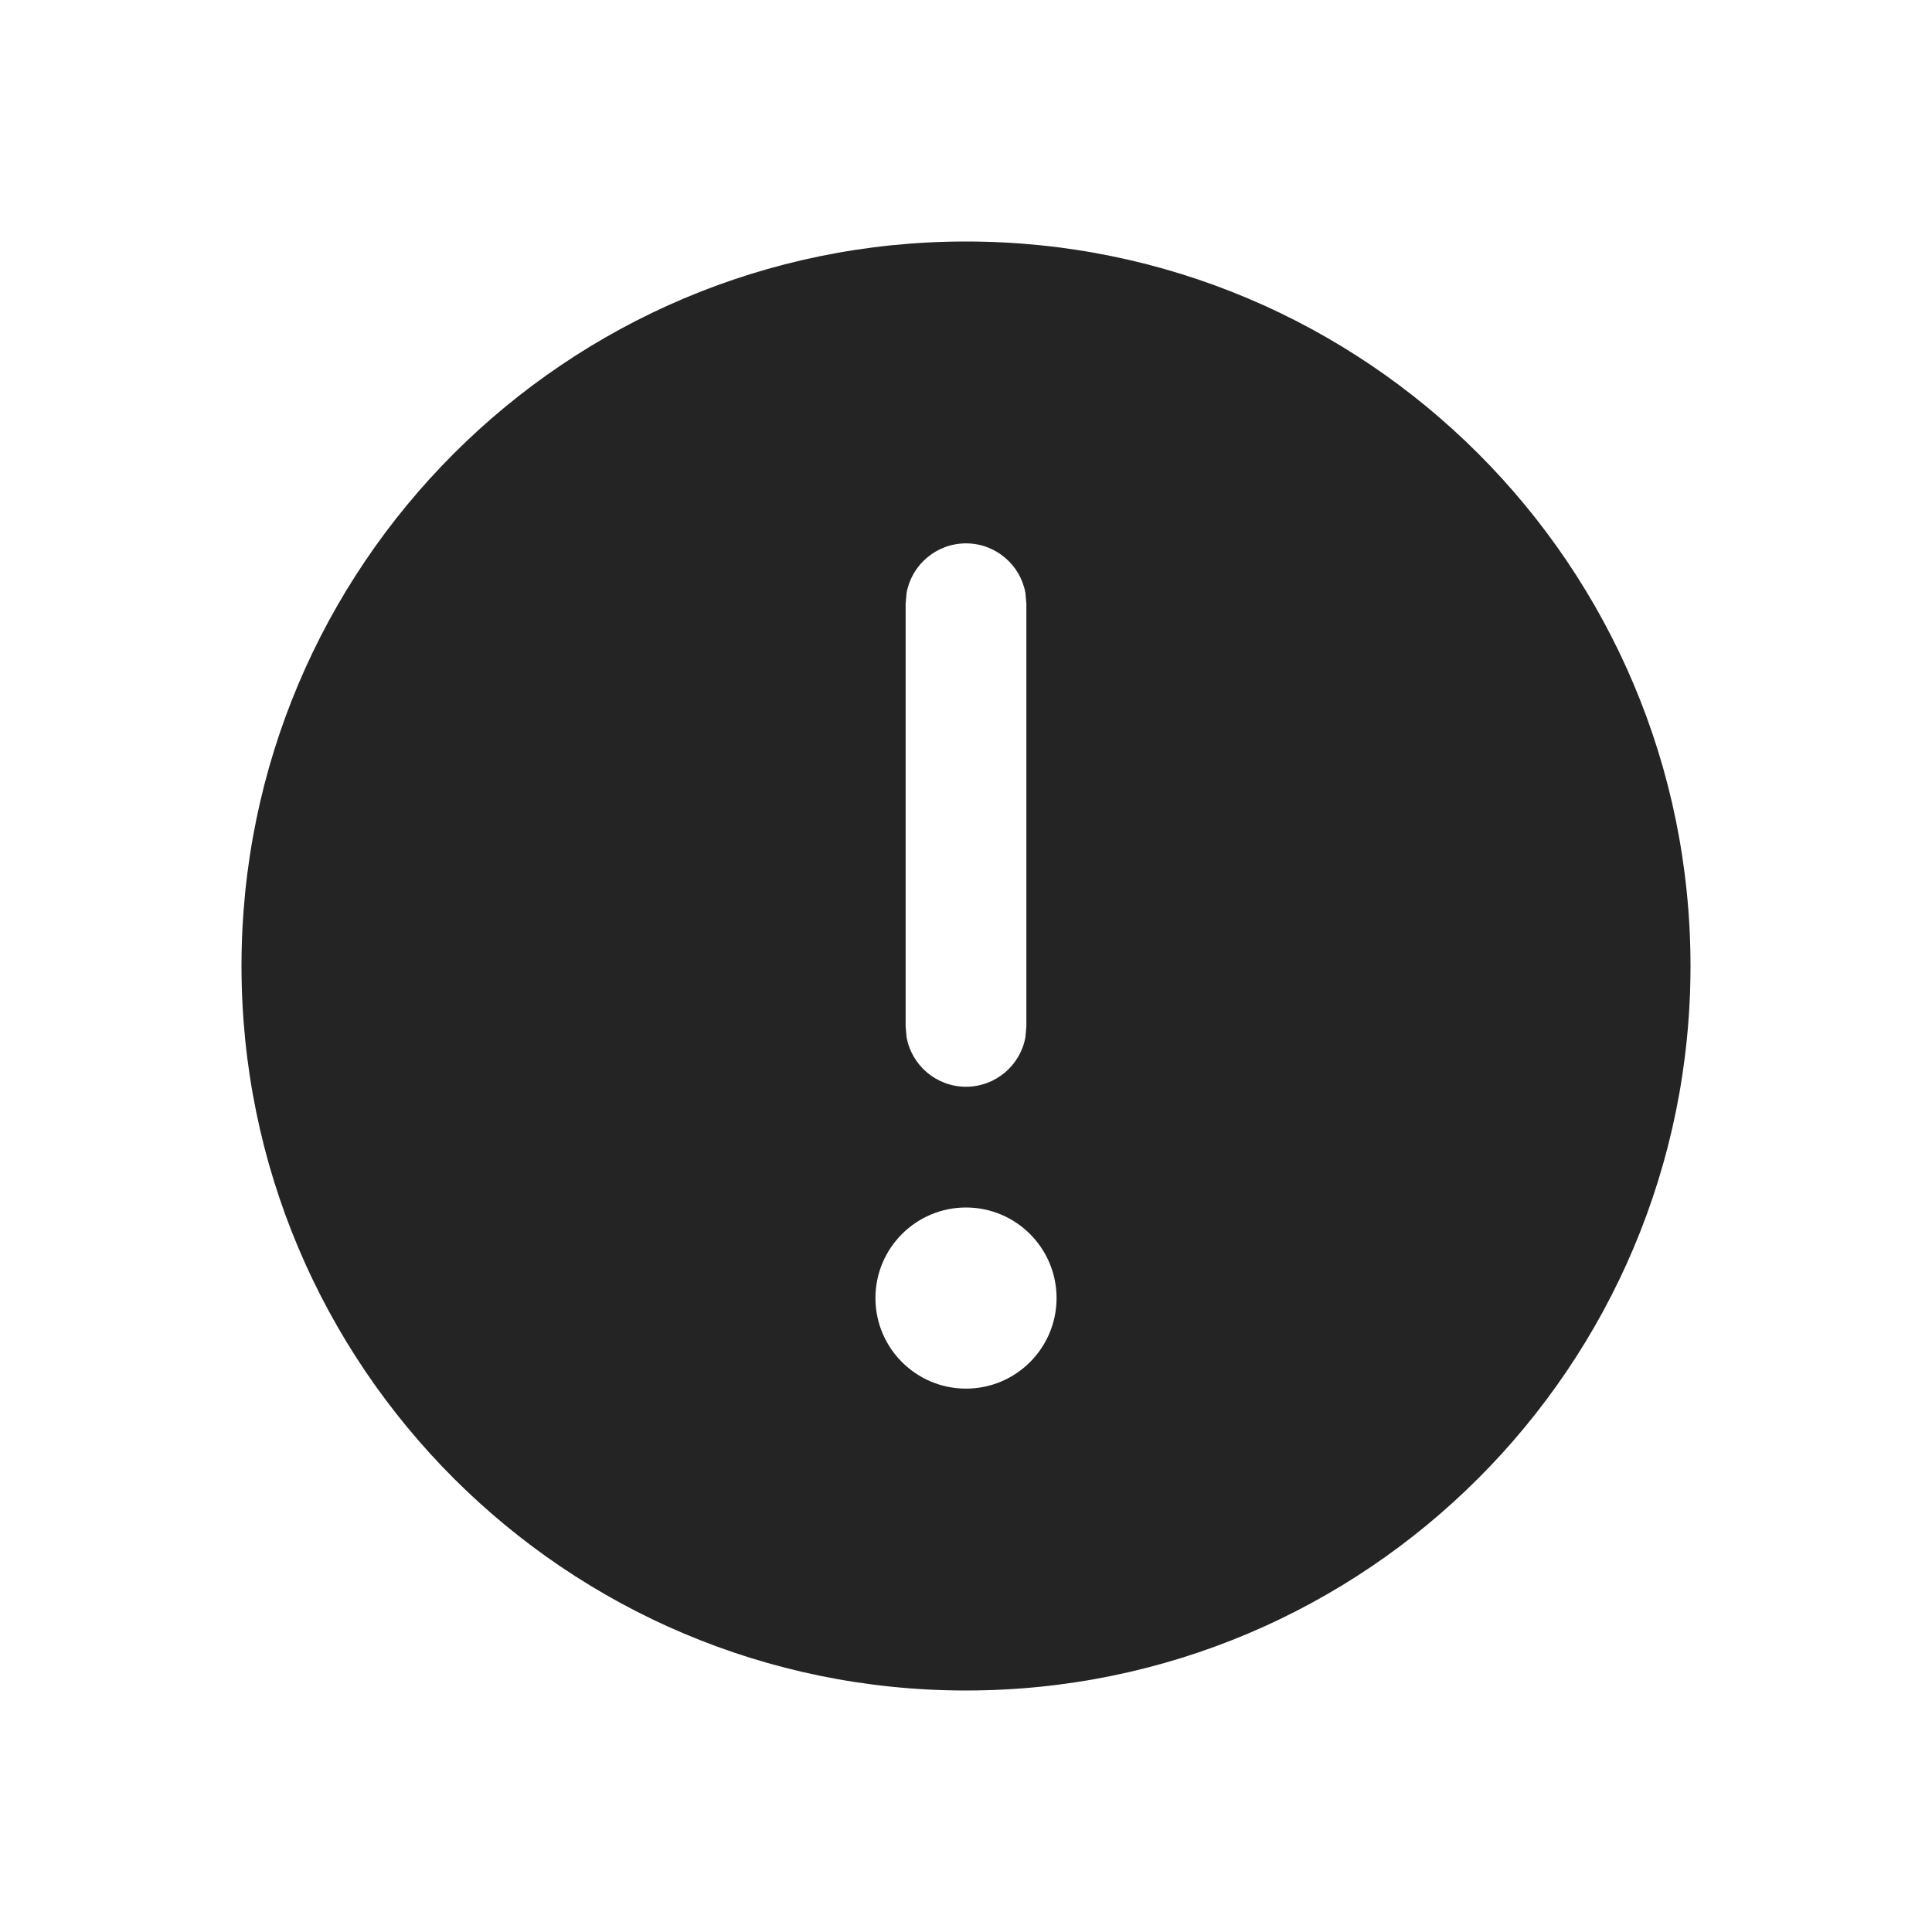
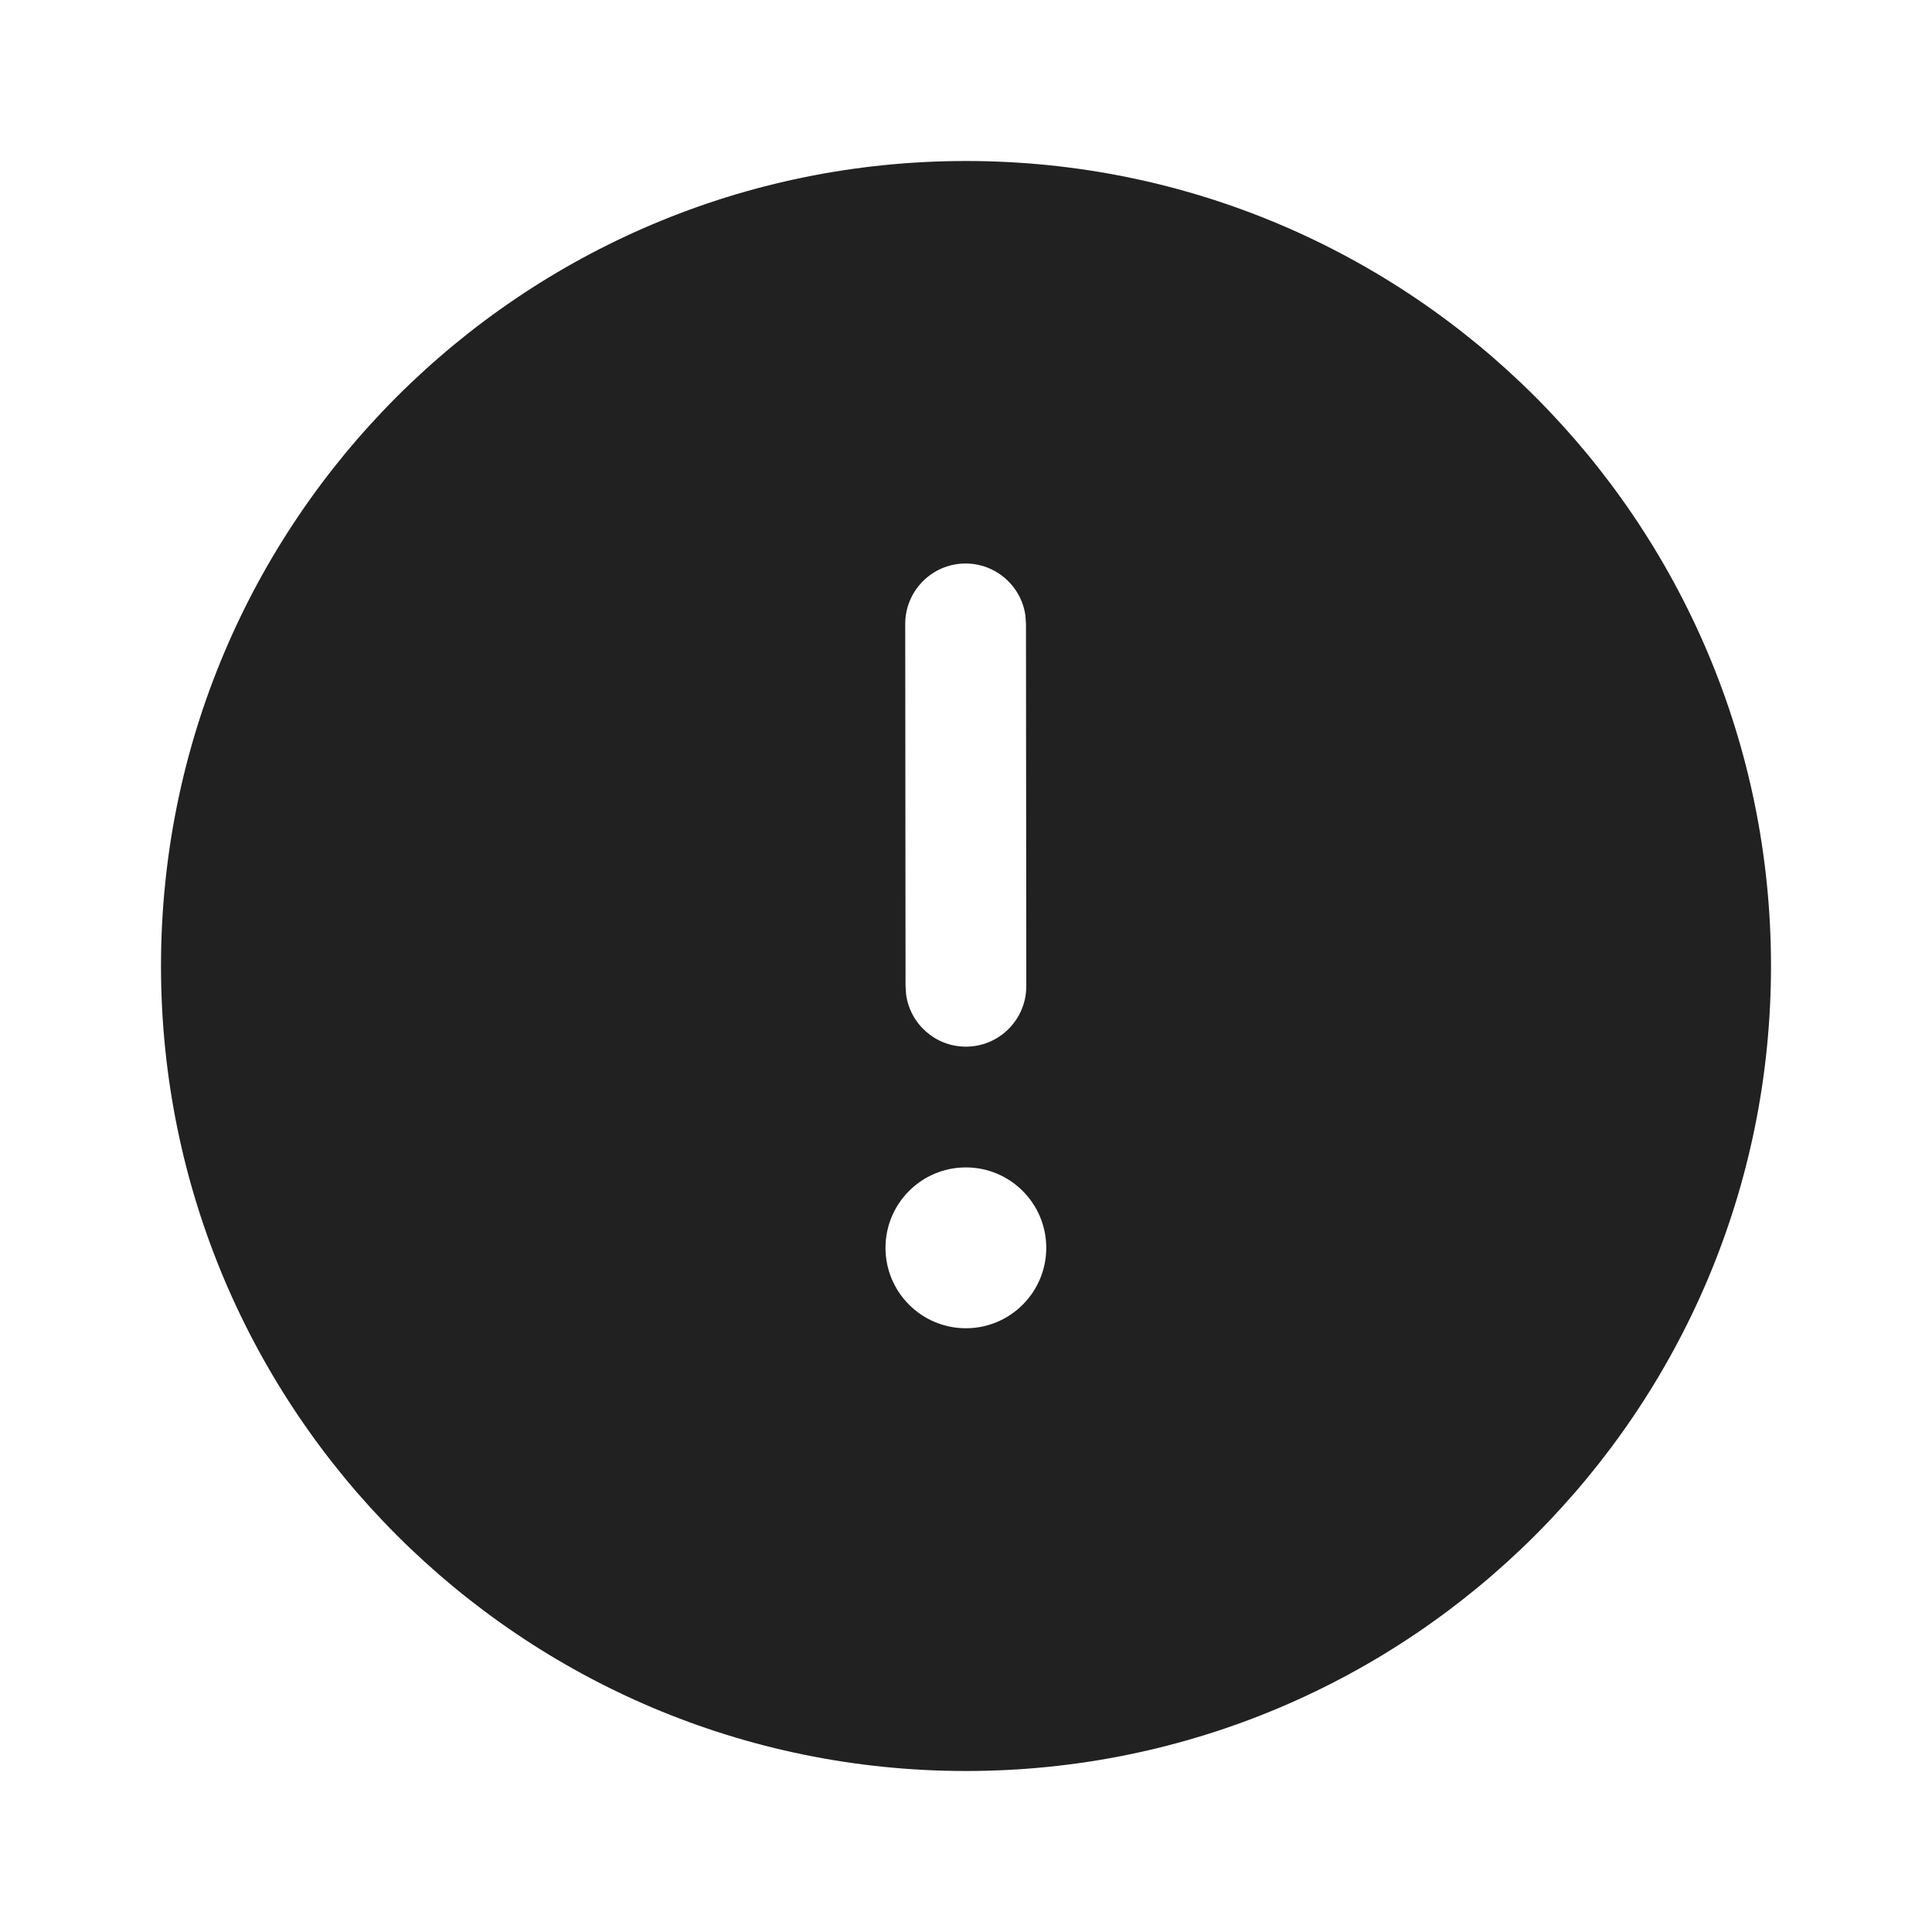
- <svg xmlns="http://www.w3.org/2000/svg" width="16" height="16" viewBox="0 0 16 16" fill="none">
-   <path d="M8 2C11.314 2 14 4.686 14 8C14 11.314 11.314 14 8 14C4.686 14 2 11.314 2 8C2 4.686 4.686 2 8 2ZM8 10C7.586 10 7.25 10.336 7.25 10.75C7.25 11.164 7.586 11.5 8 11.5C8.414 11.5 8.75 11.164 8.75 10.75C8.75 10.336 8.414 10 8 10ZM8 4.5C7.755 4.5 7.55 4.677 7.508 4.91L7.5 5V8.5L7.508 8.59C7.55 8.823 7.755 9 8 9C8.245 9 8.45 8.823 8.492 8.59L8.5 8.5V5L8.492 4.91C8.45 4.677 8.245 4.5 8 4.5Z" fill="#242424" />
+ <svg xmlns="http://www.w3.org/2000/svg" width="24" height="24" viewBox="0 0 24 24" fill="none">
+   <path d="M12 2C17.523 2 22 6.477 22 12C22 17.523 17.523 22 12 22C6.477 22 2 17.523 2 12C2 6.477 6.477 2 12 2ZM11.999 14.502C11.447 14.502 11 14.949 11 15.501C11 16.052 11.447 16.5 11.999 16.5C12.55 16.5 12.997 16.052 12.997 15.501C12.997 14.95 12.55 14.502 11.999 14.502ZM11.994 7C11.58 7.001 11.245 7.337 11.245 7.751L11.249 12.252L11.256 12.354C11.306 12.72 11.619 13.002 11.999 13.002C12.413 13.002 12.749 12.665 12.749 12.251L12.745 7.749L12.738 7.647C12.688 7.282 12.374 7 11.994 7Z" fill="#212121" />
</svg>
